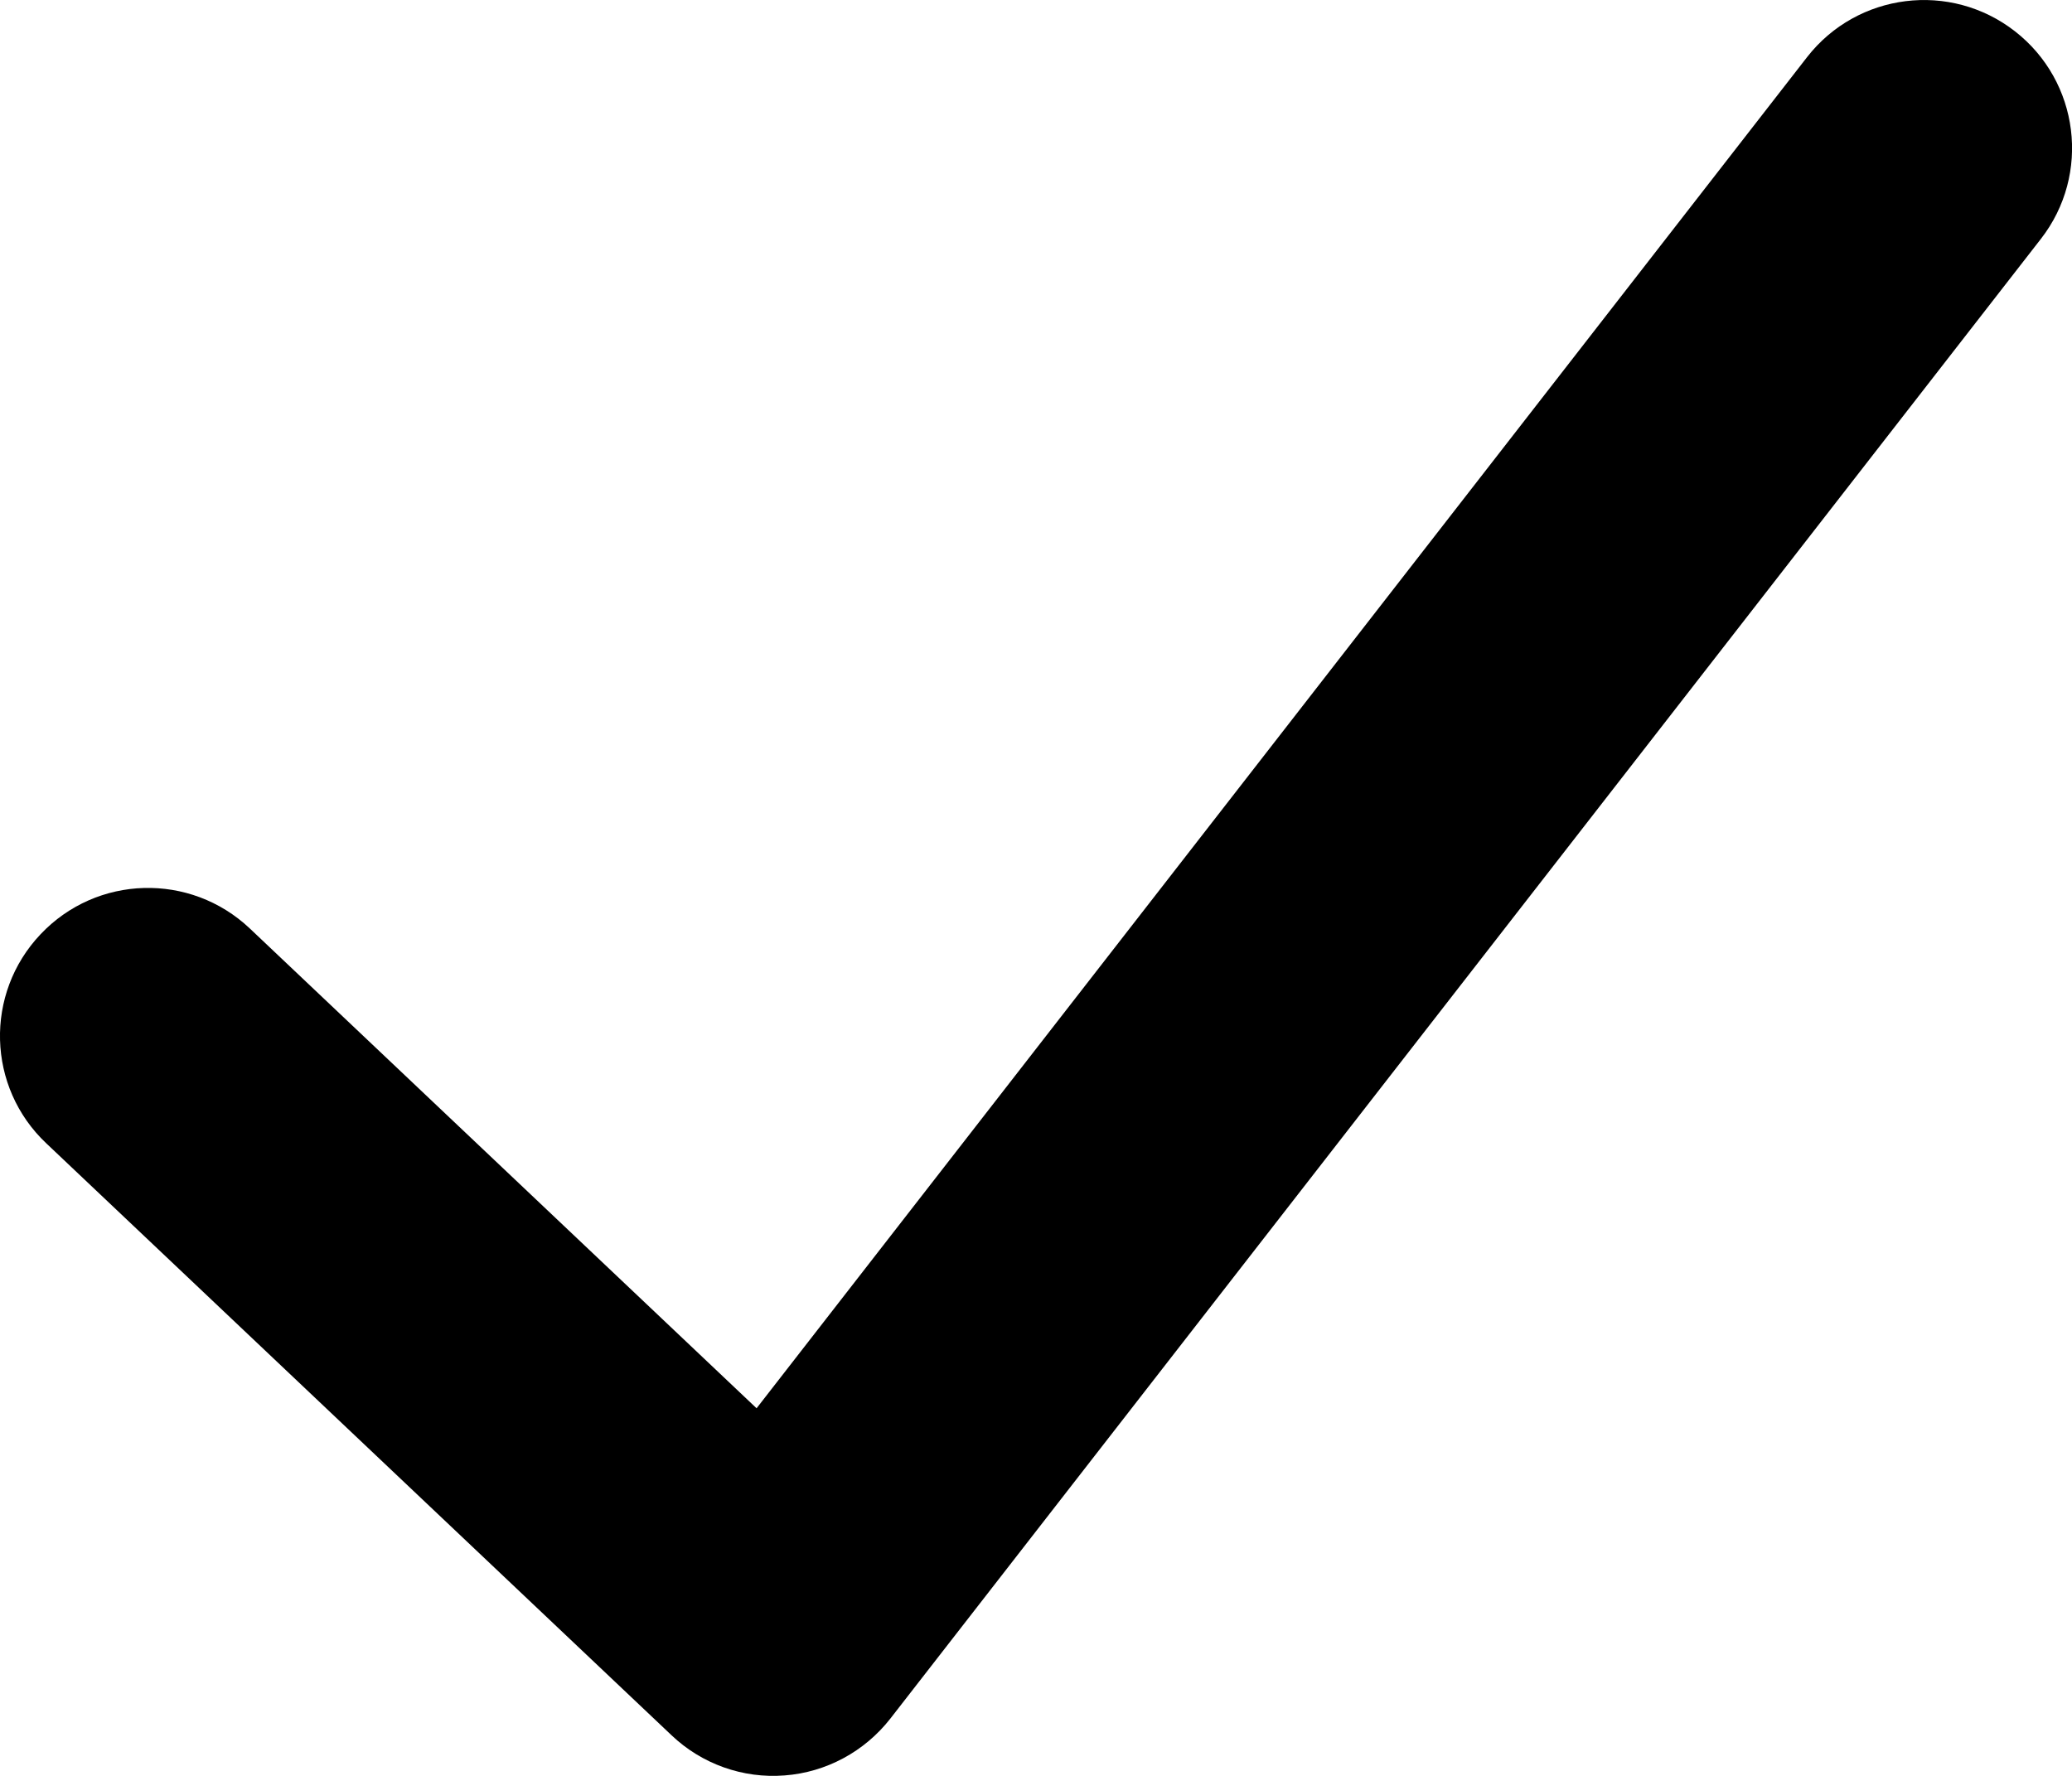
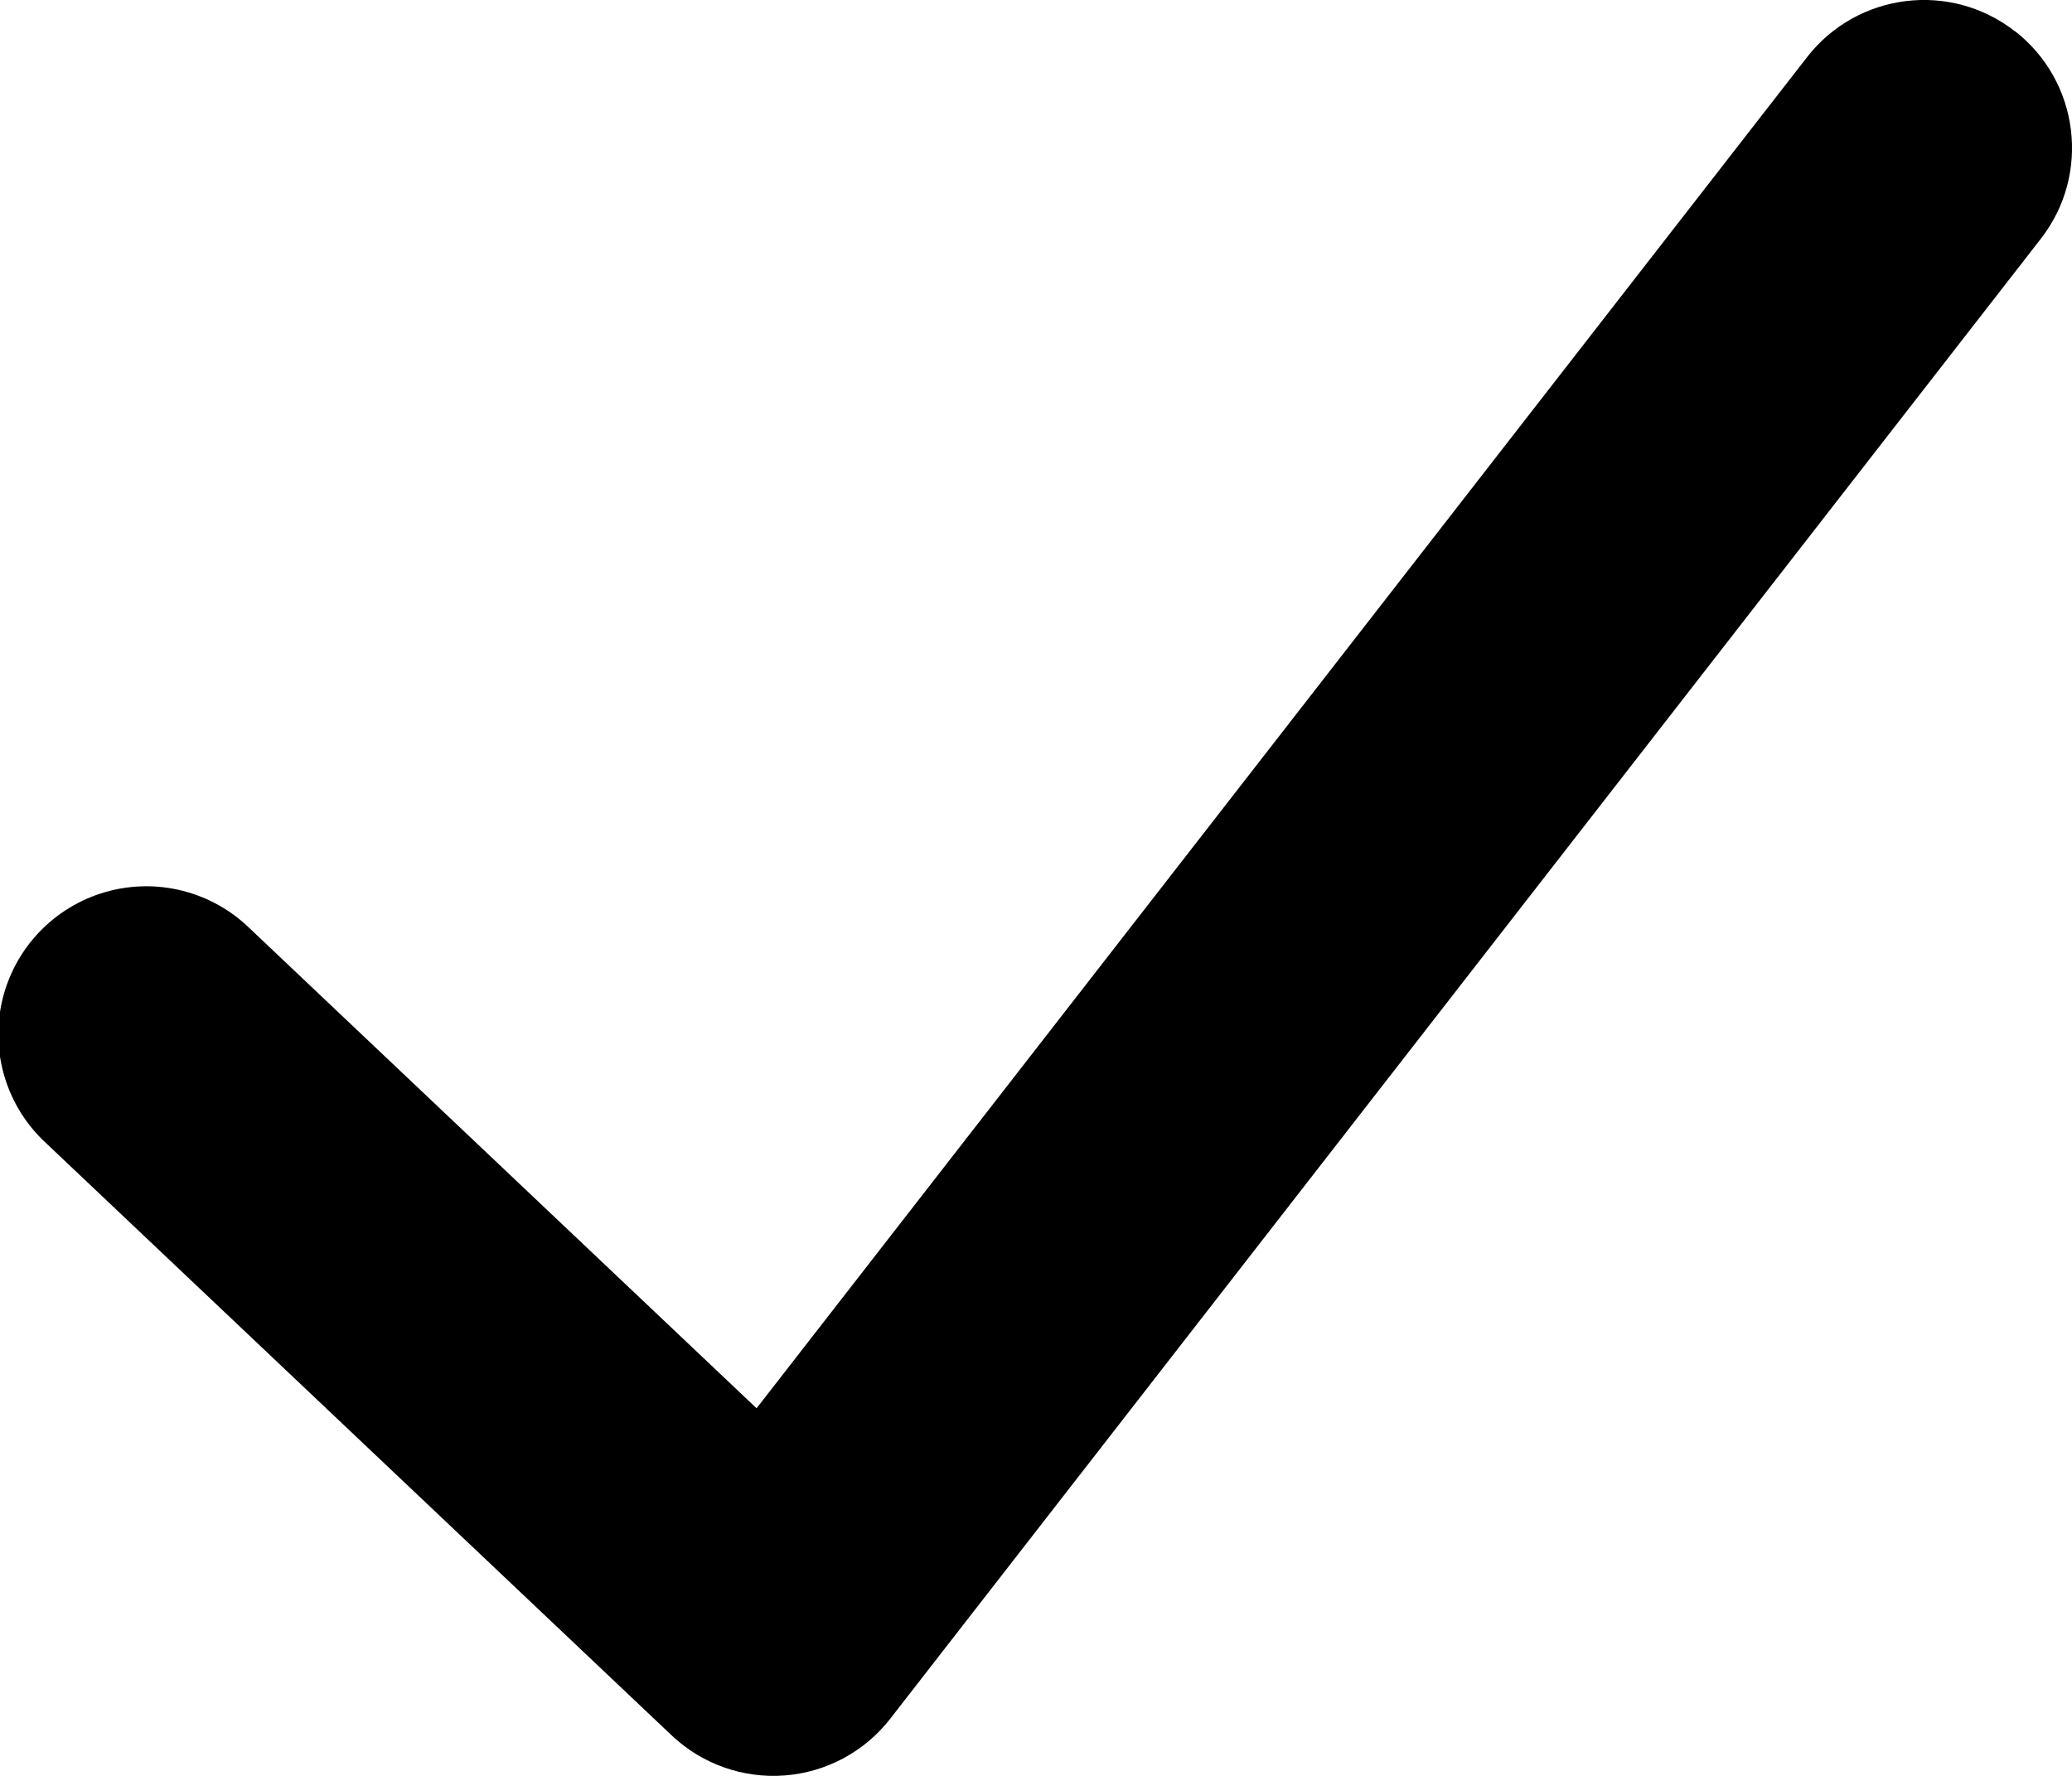
- <svg xmlns="http://www.w3.org/2000/svg" width="14" height="12" viewBox="0 0 14 12" fill="none">
-   <path fill-rule="evenodd" clip-rule="evenodd" d="M13.614 0.211C14.05 0.55 14.129 1.178 13.79 1.614L6.015 11.614C5.841 11.836 5.582 11.976 5.301 11.997C5.02 12.019 4.742 11.92 4.538 11.726L0.313 7.726C-0.089 7.347 -0.106 6.714 0.274 6.313C0.654 5.911 1.286 5.894 1.688 6.274L5.112 9.516L12.21 0.386C12.55 -0.05 13.178 -0.128 13.614 0.211Z" fill="black" />
+ <svg xmlns="http://www.w3.org/2000/svg" width="14" height="12" fill="none">
+   <path fill-rule="evenodd" clip-rule="evenodd" d="M13.614.21a1 1 0 01.175 1.404l-7.774 10a1 1 0 01-1.477.112l-4.225-4a1 1 0 111.375-1.452l3.424 3.242L12.21.386a1 1 0 011.404-.175z" fill="#000" />
</svg>
